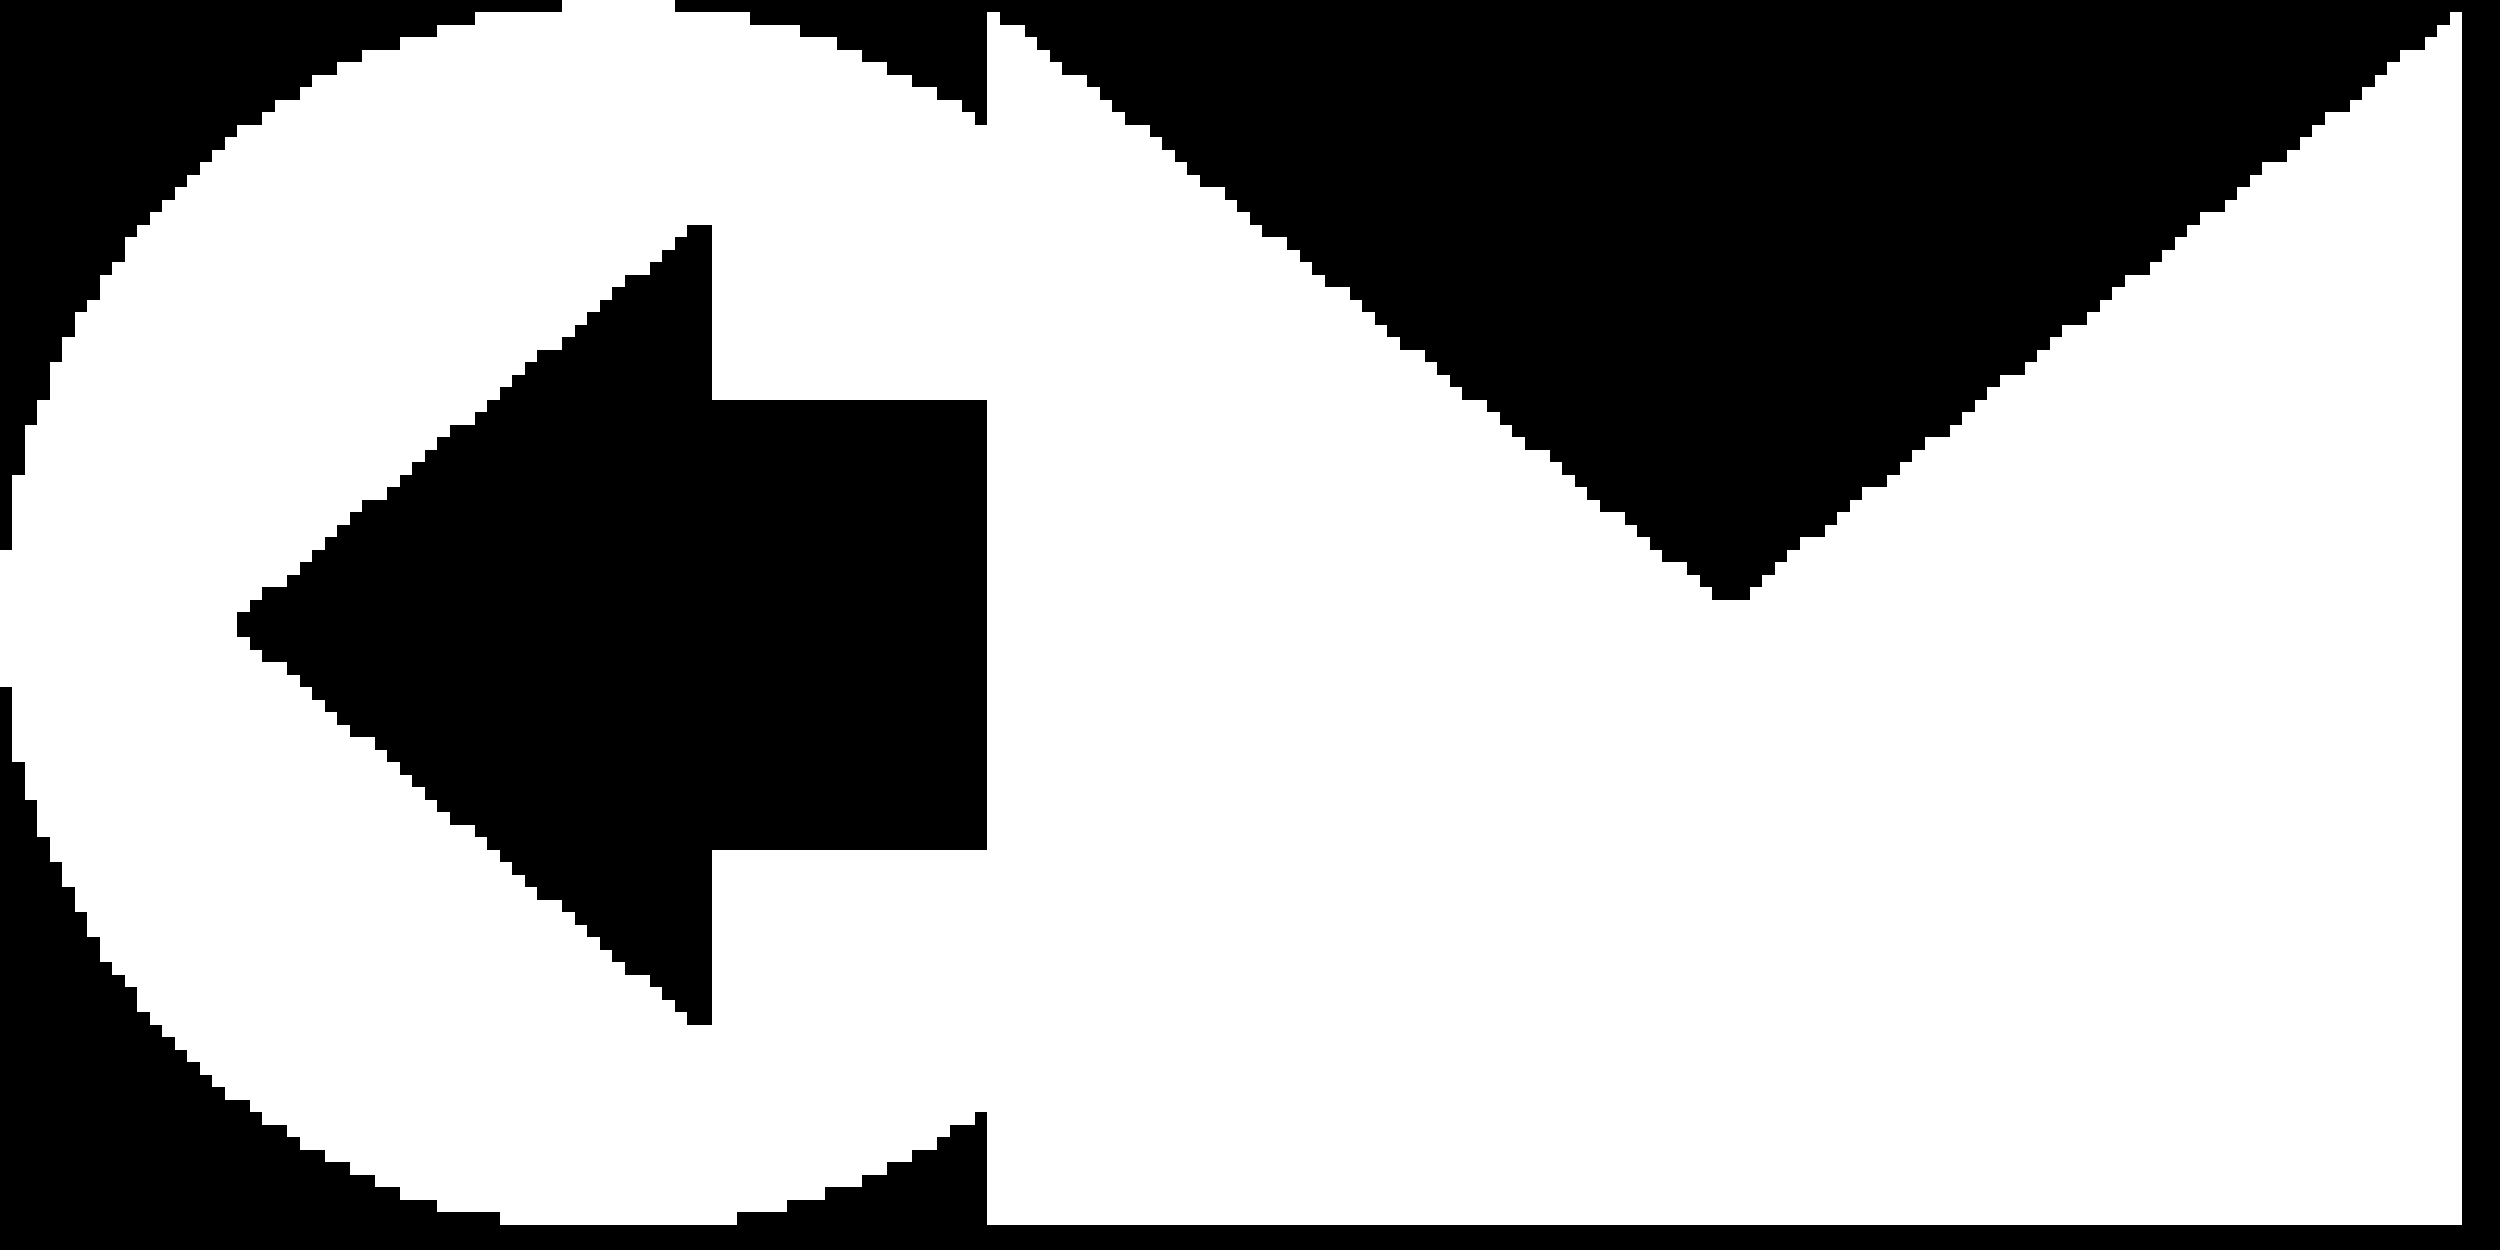
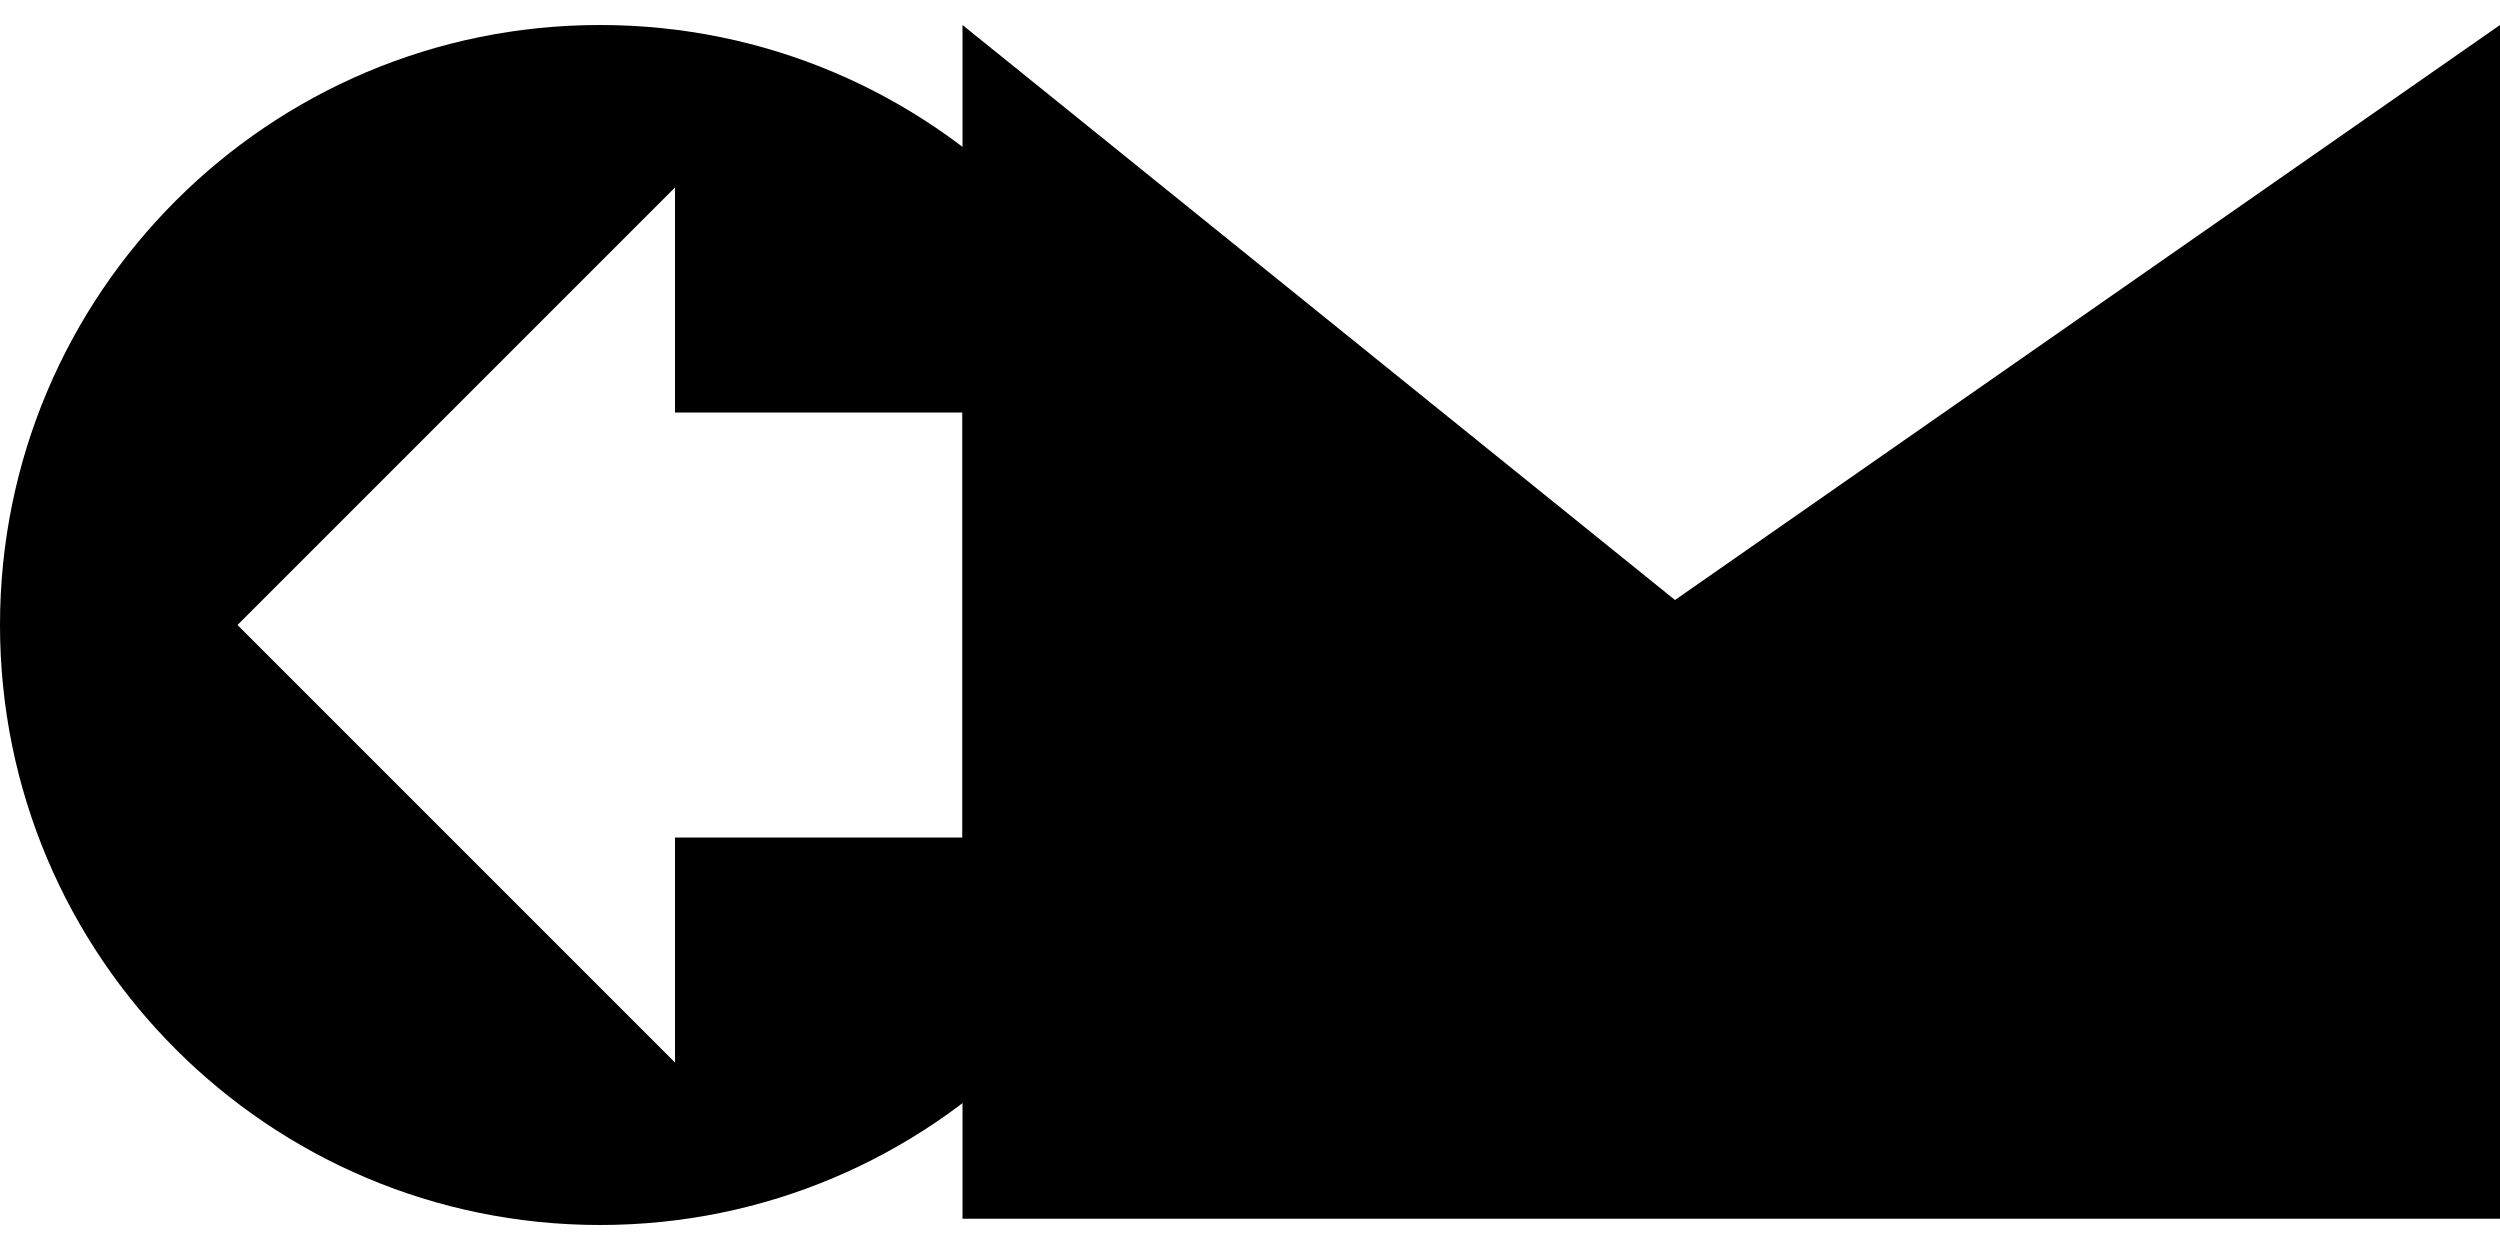
- <svg xmlns="http://www.w3.org/2000/svg" width="200" height="100" viewBox="0 0 200 100" fill="currentColor" shape-rendering="crispEdges">
-   <path d="M0 0h45v1h-45zM54 0h146v1h-146zM0 1h38v1h-38zM60 1h19v1h-19zM80 1h116v1h-116zM197 1h3v1h-3zM0 2h35v1h-35zM64 2h15v1h-15zM82 2h113v1h-113zM197 2h3v1h-3zM0 3h32v1h-32zM67 3h12v1h-12zM83 3h111v1h-111zM197 3h3v1h-3zM0 4h29v1h-29zM69 4h10v1h-10zM84 4h108v1h-108zM197 4h3v1h-3zM0 5h27v1h-27zM71 5h8v1h-8zM85 5h106v1h-106zM197 5h3v1h-3zM0 6h25v1h-25zM73 6h6v1h-6zM87 6h103v1h-103zM197 6h3v1h-3zM0 7h24v1h-24zM75 7h4v1h-4zM88 7h101v1h-101zM197 7h3v1h-3zM0 8h22v1h-22zM77 8h2v1h-2zM89 8h99v1h-99zM197 8h3v1h-3zM0 9h21v1h-21zM78 9h1v1h-1zM90 9h96v1h-96zM197 9h3v1h-3zM0 10h19v1h-19zM92 10h93v1h-93zM197 10h3v1h-3zM0 11h18v1h-18zM93 11h91v1h-91zM197 11h3v1h-3zM0 12h17v1h-17zM94 12h89v1h-89zM197 12h3v1h-3zM0 13h16v1h-16zM95 13h86v1h-86zM197 13h3v1h-3zM0 14h15v1h-15zM96 14h84v1h-84zM197 14h3v1h-3zM0 15h14v1h-14zM98 15h81v1h-81zM197 15h3v1h-3zM0 16h13v1h-13zM99 16h79v1h-79zM197 16h3v1h-3zM0 17h12v1h-12zM100 17h76v1h-76zM197 17h3v1h-3zM0 18h11v1h-11zM55 18h2v1h-2zM101 18h74v1h-74zM197 18h3v1h-3zM0 19h10v1h-10zM54 19h3v1h-3zM103 19h71v1h-71zM197 19h3v1h-3zM0 20h10v1h-10zM53 20h4v1h-4zM104 20h69v1h-69zM197 20h3v1h-3zM0 21h9v1h-9zM52 21h5v1h-5zM105 21h67v1h-67zM197 21h3v1h-3zM0 22h8v1h-8zM50 22h7v1h-7zM106 22h64v1h-64zM197 22h3v1h-3zM0 23h8v1h-8zM49 23h8v1h-8zM108 23h61v1h-61zM197 23h3v1h-3zM0 24h7v1h-7zM48 24h9v1h-9zM109 24h59v1h-59zM197 24h3v1h-3zM0 25h6v1h-6zM47 25h10v1h-10zM110 25h57v1h-57zM197 25h3v1h-3zM0 26h6v1h-6zM46 26h11v1h-11zM111 26h54v1h-54zM197 26h3v1h-3zM0 27h5v1h-5zM45 27h12v1h-12zM112 27h52v1h-52zM197 27h3v1h-3zM0 28h5v1h-5zM43 28h14v1h-14zM114 28h49v1h-49zM197 28h3v1h-3zM0 29h4v1h-4zM42 29h15v1h-15zM115 29h47v1h-47zM197 29h3v1h-3zM0 30h4v1h-4zM41 30h16v1h-16zM116 30h44v1h-44zM197 30h3v1h-3zM0 31h4v1h-4zM40 31h17v1h-17zM117 31h42v1h-42zM197 31h3v1h-3zM0 32h3v1h-3zM39 32h40v1h-40zM119 32h39v1h-39zM197 32h3v1h-3zM0 33h3v1h-3zM38 33h41v1h-41zM120 33h37v1h-37zM197 33h3v1h-3zM0 34h2v1h-2zM36 34h43v1h-43zM121 34h35v1h-35zM197 34h3v1h-3zM0 35h2v1h-2zM35 35h44v1h-44zM122 35h32v1h-32zM197 35h3v1h-3zM0 36h2v1h-2zM34 36h45v1h-45zM124 36h29v1h-29zM197 36h3v1h-3zM0 37h2v1h-2zM33 37h46v1h-46zM125 37h27v1h-27zM197 37h3v1h-3zM0 38h1v1h-1zM32 38h47v1h-47zM126 38h25v1h-25zM197 38h3v1h-3zM0 39h1v1h-1zM31 39h48v1h-48zM127 39h22v1h-22zM197 39h3v1h-3zM0 40h1v1h-1zM29 40h50v1h-50zM128 40h20v1h-20zM197 40h3v1h-3zM0 41h1v1h-1zM28 41h51v1h-51zM130 41h17v1h-17zM197 41h3v1h-3zM0 42h1v1h-1zM27 42h52v1h-52zM131 42h15v1h-15zM197 42h3v1h-3zM0 43h1v1h-1zM26 43h53v1h-53zM132 43h12v1h-12zM197 43h3v1h-3zM25 44h54v1h-54zM133 44h10v1h-10zM197 44h3v1h-3zM24 45h55v1h-55zM135 45h7v1h-7zM197 45h3v1h-3zM23 46h56v1h-56zM136 46h5v1h-5zM197 46h3v1h-3zM21 47h58v1h-58zM137 47h3v1h-3zM197 47h3v1h-3zM20 48h59v1h-59zM197 48h3v1h-3zM19 49h60v2h-60zM197 49h3v2h-3zM20 51h59v1h-59zM197 51h3v1h-3zM21 52h58v1h-58zM197 52h3v1h-3zM23 53h56v1h-56zM197 53h3v1h-3zM24 54h55v1h-55zM197 54h3v1h-3zM0 55h1v1h-1zM25 55h54v1h-54zM197 55h3v1h-3zM0 56h1v1h-1zM26 56h53v1h-53zM197 56h3v1h-3zM0 57h1v1h-1zM27 57h52v1h-52zM197 57h3v1h-3zM0 58h1v1h-1zM28 58h51v1h-51zM197 58h3v1h-3zM0 59h1v1h-1zM30 59h49v1h-49zM197 59h3v1h-3zM0 60h1v1h-1zM31 60h48v1h-48zM197 60h3v1h-3zM0 61h2v1h-2zM32 61h47v1h-47zM197 61h3v1h-3zM0 62h2v1h-2zM33 62h46v1h-46zM197 62h3v1h-3zM0 63h2v1h-2zM34 63h45v1h-45zM197 63h3v1h-3zM0 64h3v1h-3zM35 64h44v1h-44zM197 64h3v1h-3zM0 65h3v1h-3zM36 65h43v1h-43zM197 65h3v1h-3zM0 66h3v1h-3zM38 66h41v1h-41zM197 66h3v1h-3zM0 67h4v1h-4zM39 67h40v1h-40zM197 67h3v1h-3zM0 68h4v1h-4zM40 68h17v1h-17zM197 68h3v1h-3zM0 69h5v1h-5zM41 69h16v1h-16zM197 69h3v1h-3zM0 70h5v1h-5zM42 70h15v1h-15zM197 70h3v1h-3zM0 71h6v1h-6zM43 71h14v1h-14zM197 71h3v1h-3zM0 72h6v1h-6zM45 72h12v1h-12zM197 72h3v1h-3zM0 73h7v1h-7zM46 73h11v1h-11zM197 73h3v1h-3zM0 74h7v1h-7zM47 74h10v1h-10zM197 74h3v1h-3zM0 75h8v1h-8zM48 75h9v1h-9zM197 75h3v1h-3zM0 76h8v1h-8zM49 76h8v1h-8zM197 76h3v1h-3zM0 77h9v1h-9zM50 77h7v1h-7zM197 77h3v1h-3zM0 78h10v1h-10zM52 78h5v1h-5zM197 78h3v1h-3zM0 79h11v1h-11zM53 79h4v1h-4zM197 79h3v1h-3zM0 80h11v1h-11zM54 80h3v1h-3zM197 80h3v1h-3zM0 81h12v1h-12zM55 81h2v1h-2zM197 81h3v1h-3zM0 82h13v1h-13zM197 82h3v1h-3zM0 83h14v1h-14zM197 83h3v1h-3zM0 84h15v1h-15zM197 84h3v1h-3zM0 85h16v1h-16zM197 85h3v1h-3zM0 86h17v1h-17zM197 86h3v1h-3zM0 87h18v1h-18zM197 87h3v1h-3zM0 88h20v1h-20zM197 88h3v1h-3zM0 89h21v1h-21zM78 89h1v1h-1zM197 89h3v1h-3zM0 90h23v1h-23zM76 90h3v1h-3zM197 90h3v1h-3zM0 91h24v1h-24zM75 91h4v1h-4zM197 91h3v1h-3zM0 92h26v1h-26zM73 92h6v1h-6zM197 92h3v1h-3zM0 93h28v1h-28zM71 93h8v1h-8zM197 93h3v1h-3zM0 94h30v1h-30zM69 94h10v1h-10zM197 94h3v1h-3zM0 95h32v1h-32zM66 95h13v1h-13zM197 95h3v1h-3zM0 96h35v1h-35zM63 96h16v1h-16zM197 96h3v1h-3zM0 97h40v1h-40zM59 97h20v1h-20zM197 97h3v1h-3zM0 98h200v2h-200z" />
+ <svg xmlns="http://www.w3.org/2000/svg" viewBox="0 80 400 200" fill="currentColor">
+   <path fill-rule="evenodd" d="M 0 180 a 96 96 0 1 0 192 0 a 96 96 0 1 0 -192 0 Z M 38 180 L 108 110 L 108 146 L 154 146 L 154 214 L 108 214 L 108 250 Z" />
+   <path d="M 154 84 L 268 176 L 400 84 L 400 275 L 154 275 Z" />
</svg>
